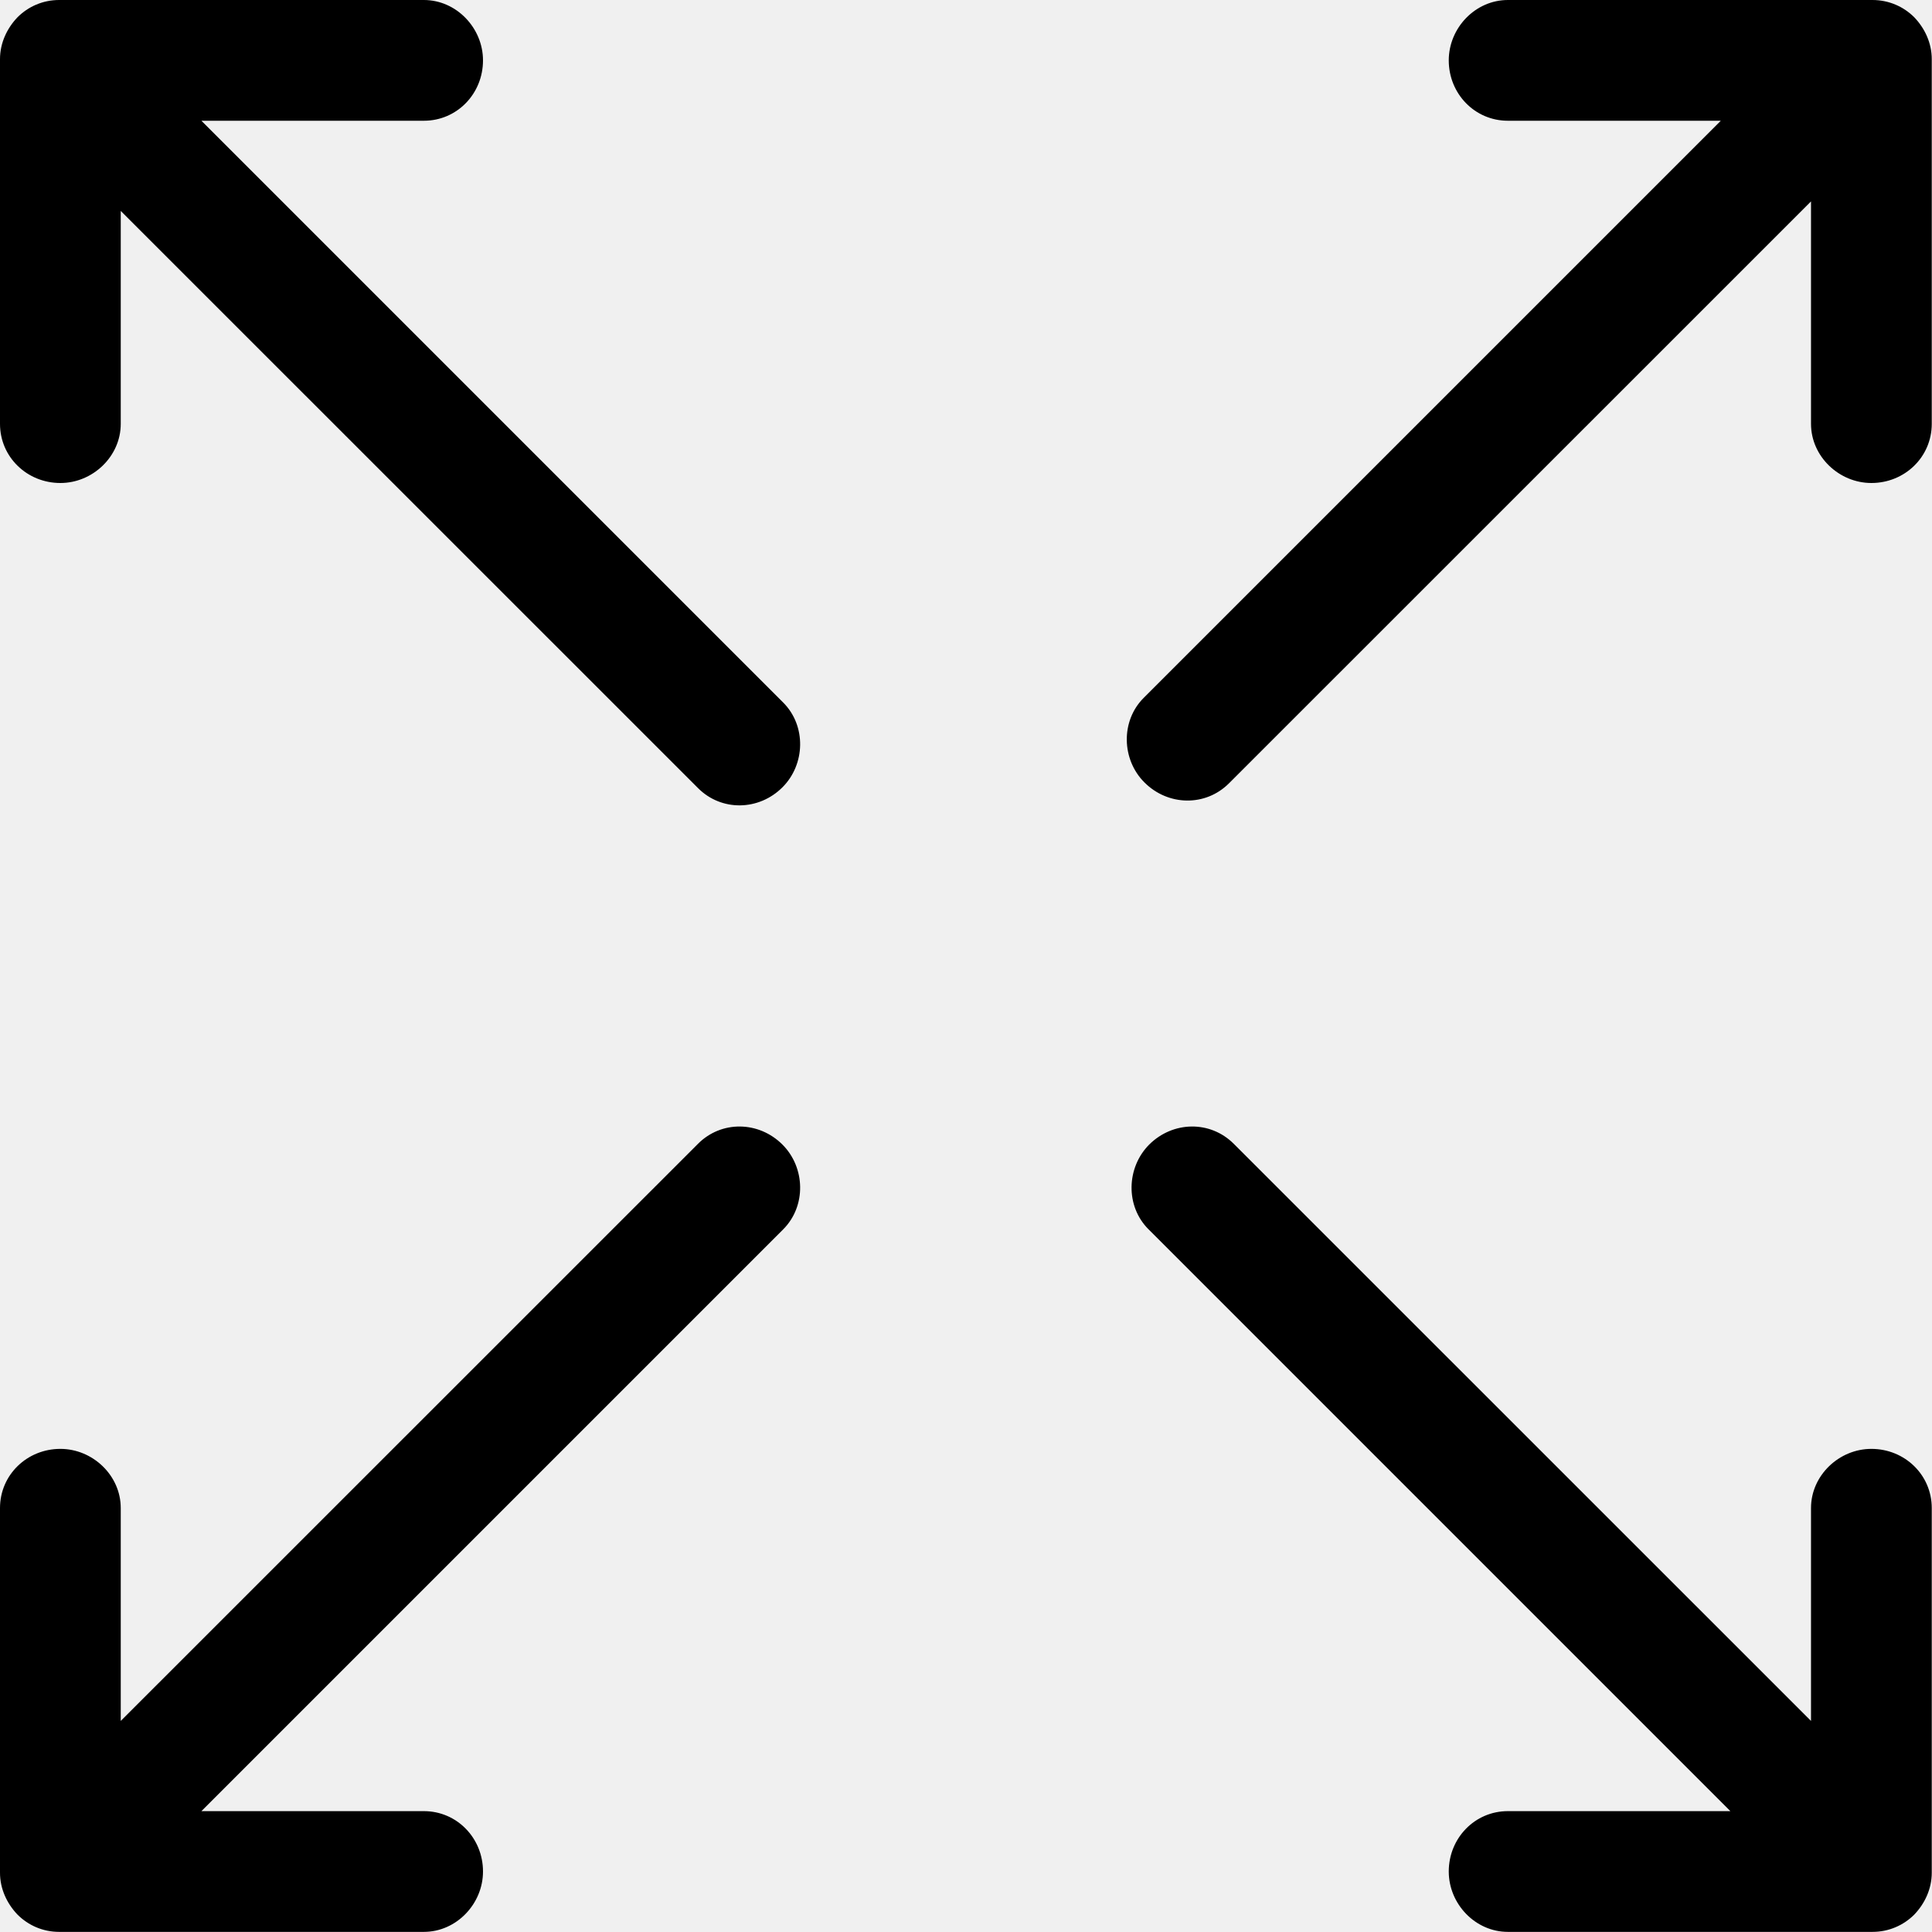
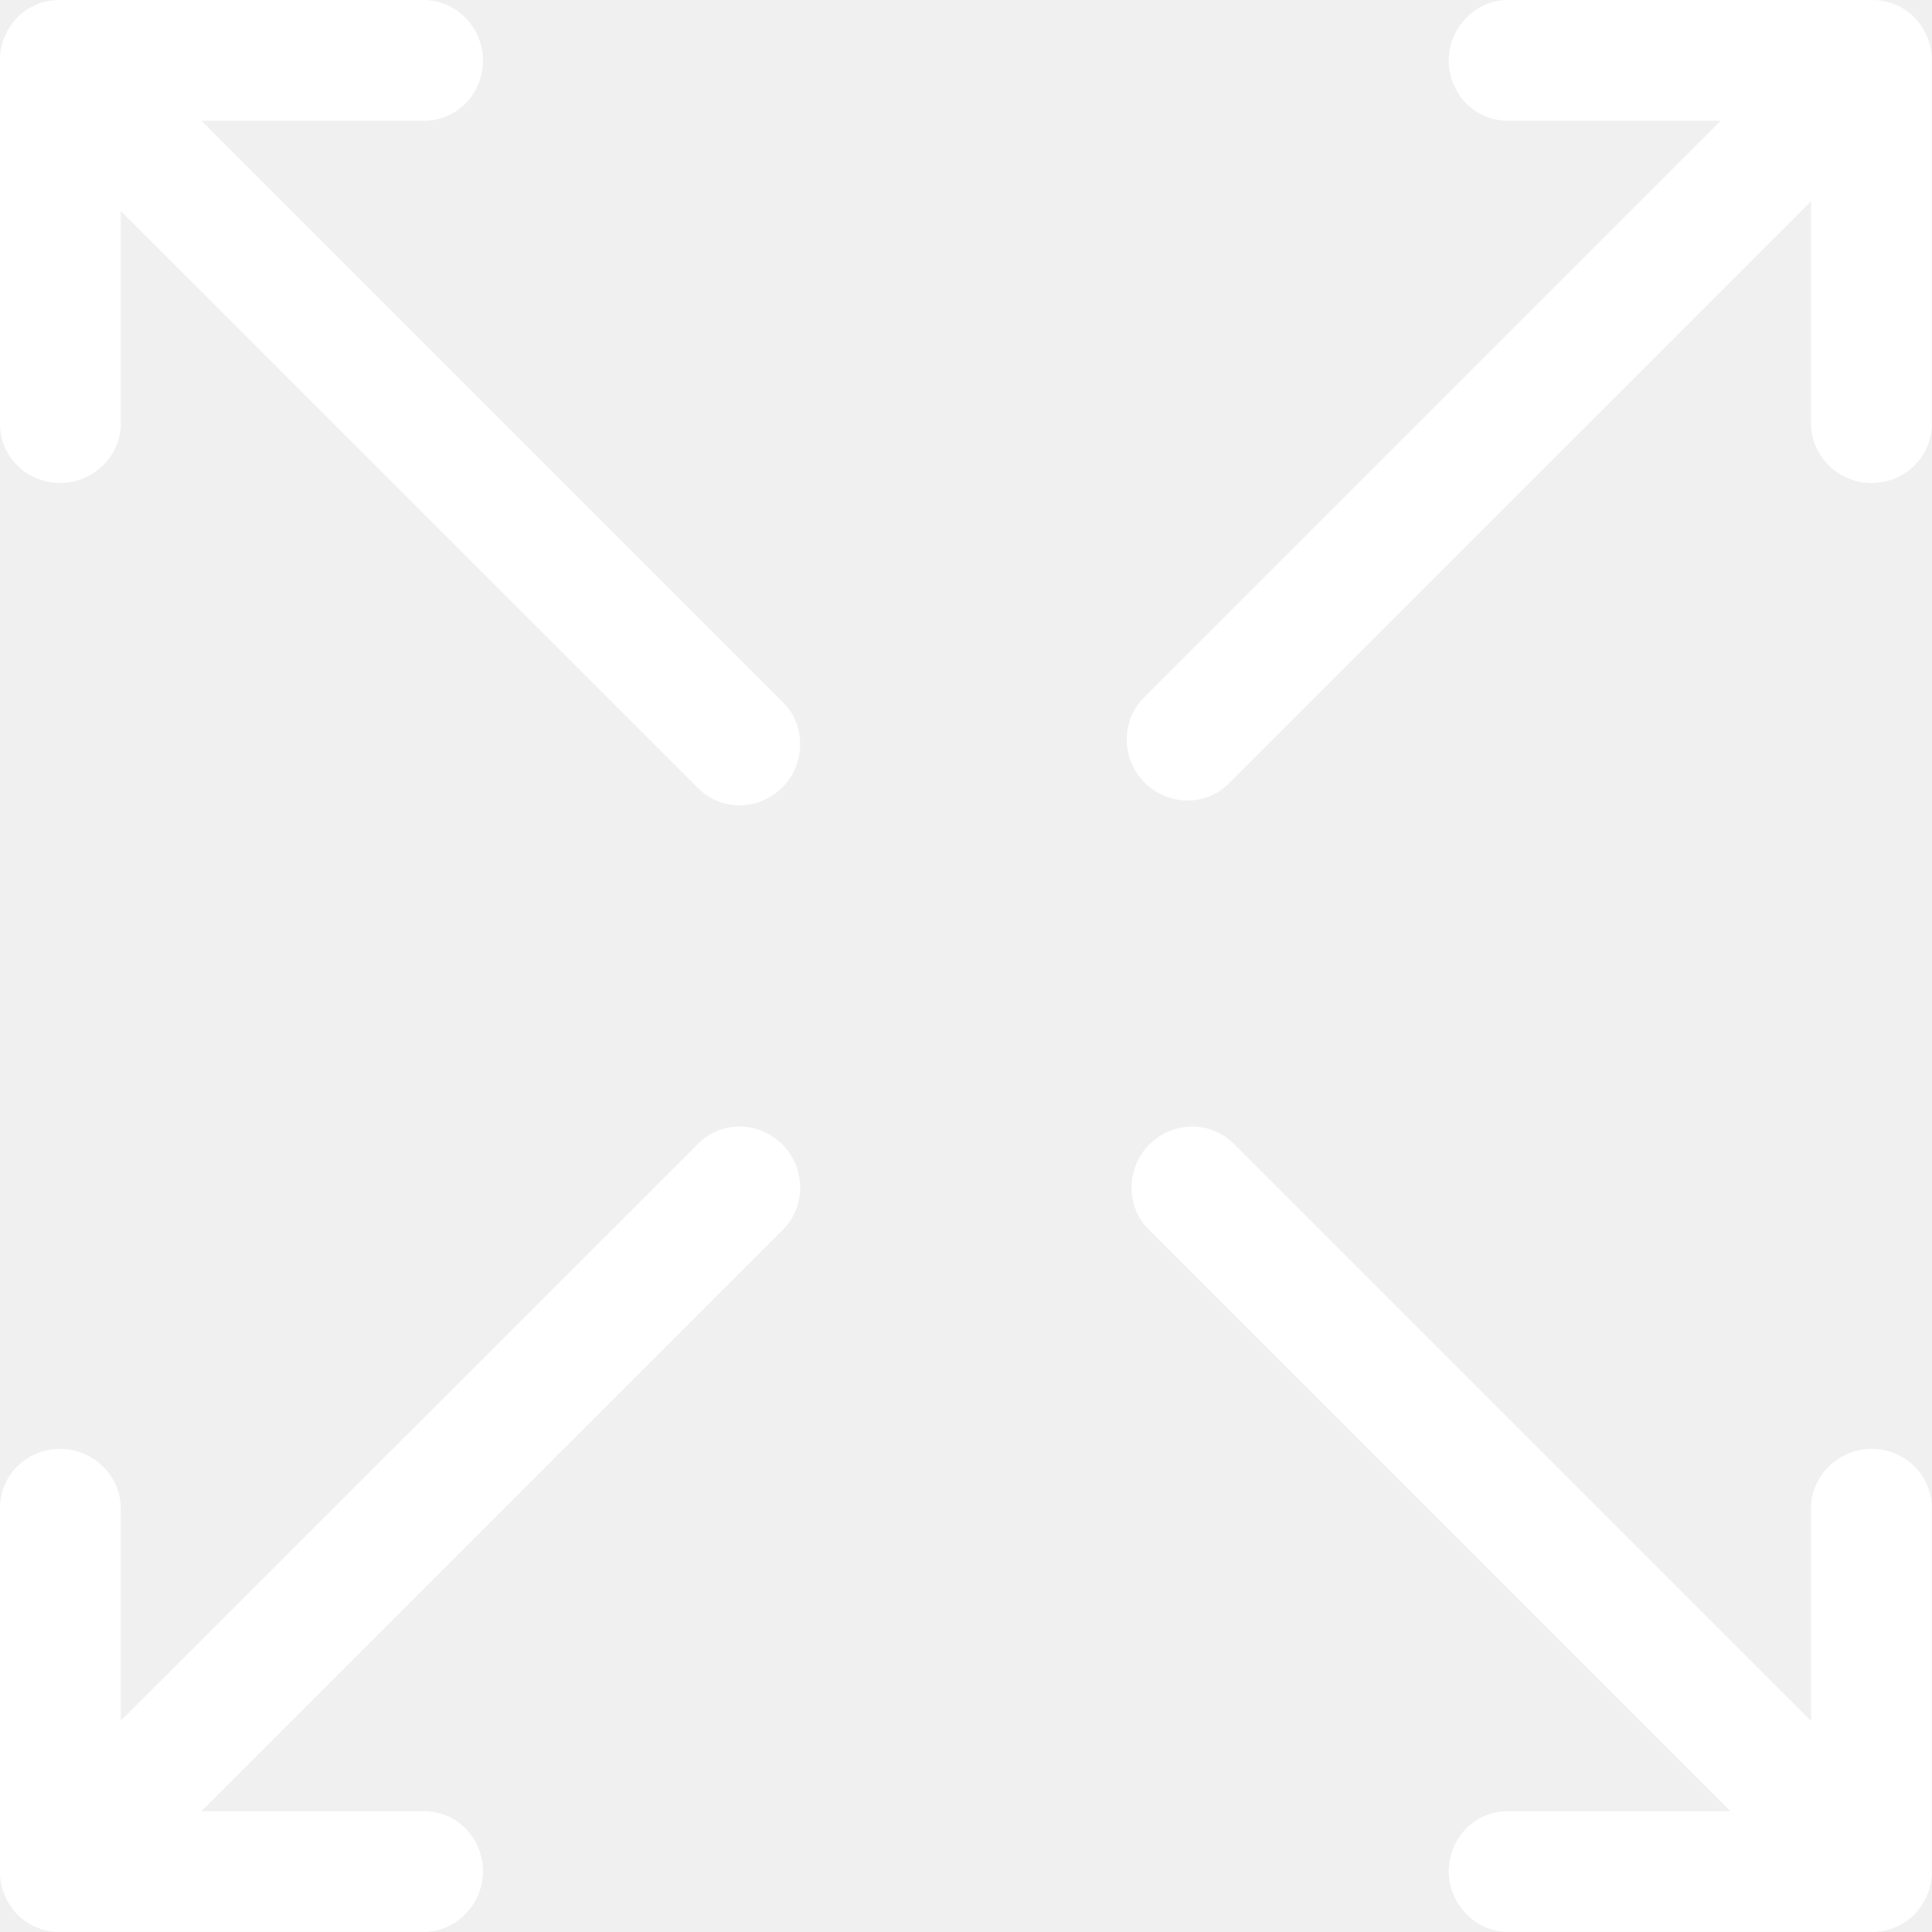
<svg xmlns="http://www.w3.org/2000/svg" width="16" height="16" viewBox="0 0 16 16">
-   <path fill="#000000" fill-rule="evenodd" d="M521.668,212.999 L523.51,212.999 C523.785,212.999 524,213.223 524,213.499 C524,213.767 523.78,213.999 523.51,213.999 L520.49,213.999 C520.354,213.999 520.233,213.944 520.145,213.856 C520.057,213.764 520,213.642 520,213.509 L520,210.489 C520,210.214 520.224,209.999 520.5,209.999 C520.768,209.999 521,210.219 521,210.489 L521,212.252 L525.78,207.473 C525.975,207.277 526.285,207.284 526.48,207.479 C526.67,207.669 526.678,207.988 526.487,208.18 L521.668,212.999 Z M534.33,212.999 L532.488,212.999 C532.213,212.999 531.998,213.223 531.998,213.499 C531.998,213.767 532.217,213.999 532.488,213.999 L535.507,213.999 C535.643,213.999 535.765,213.944 535.853,213.856 C535.941,213.764 535.998,213.642 535.998,213.509 L535.998,210.489 C535.998,210.214 535.774,209.999 535.498,209.999 C535.23,209.999 534.998,210.219 534.998,210.489 L534.998,212.252 L530.218,207.473 C530.022,207.277 529.713,207.284 529.517,207.479 C529.328,207.669 529.319,207.988 529.511,208.18 L534.33,212.999 Z M521.668,199 L523.51,199 C523.785,199 524,198.776 524,198.5 C524,198.232 523.78,198 523.51,198 L520.49,198 C520.354,198 520.233,198.055 520.145,198.143 C520.057,198.235 520,198.357 520,198.49 L520,201.51 C520,201.785 520.224,202 520.5,202 C520.768,202 521,201.78 521,201.51 L521,199.747 L525.78,204.526 C525.975,204.722 526.285,204.715 526.48,204.52 C526.67,204.33 526.678,204.011 526.487,203.819 L521.668,199 Z M534.251,199 L532.488,199 C532.213,199 531.998,198.776 531.998,198.5 C531.998,198.232 532.217,198 532.488,198 L535.507,198 C535.643,198 535.765,198.055 535.853,198.143 C535.941,198.235 535.998,198.357 535.998,198.49 L535.998,201.51 C535.998,201.785 535.774,202 535.498,202 C535.23,202 534.998,201.78 534.998,201.51 L534.998,199.668 L530.178,204.487 C529.983,204.682 529.673,204.675 529.478,204.48 C529.288,204.291 529.28,203.971 529.471,203.78 L534.251,199 Z" transform="translate(-520 -198)" />
+   <path fill="#ffffff" fill-rule="evenodd" d="M521.668,212.999 L523.51,212.999 C523.785,212.999 524,213.223 524,213.499 C524,213.767 523.78,213.999 523.51,213.999 L520.49,213.999 C520.354,213.999 520.233,213.944 520.145,213.856 C520.057,213.764 520,213.642 520,213.509 L520,210.489 C520,210.214 520.224,209.999 520.5,209.999 C520.768,209.999 521,210.219 521,210.489 L521,212.252 L525.78,207.473 C525.975,207.277 526.285,207.284 526.48,207.479 C526.67,207.669 526.678,207.988 526.487,208.18 L521.668,212.999 Z M534.33,212.999 L532.488,212.999 C532.213,212.999 531.998,213.223 531.998,213.499 C531.998,213.767 532.217,213.999 532.488,213.999 L535.507,213.999 C535.643,213.999 535.765,213.944 535.853,213.856 C535.941,213.764 535.998,213.642 535.998,213.509 L535.998,210.489 C535.998,210.214 535.774,209.999 535.498,209.999 C535.23,209.999 534.998,210.219 534.998,210.489 L534.998,212.252 L530.218,207.473 C530.022,207.277 529.713,207.284 529.517,207.479 C529.328,207.669 529.319,207.988 529.511,208.18 L534.33,212.999 Z M521.668,199 L523.51,199 C523.785,199 524,198.776 524,198.5 C524,198.232 523.78,198 523.51,198 L520.49,198 C520.354,198 520.233,198.055 520.145,198.143 C520.057,198.235 520,198.357 520,198.49 L520,201.51 C520,201.785 520.224,202 520.5,202 C520.768,202 521,201.78 521,201.51 L521,199.747 L525.78,204.526 C525.975,204.722 526.285,204.715 526.48,204.52 C526.67,204.33 526.678,204.011 526.487,203.819 L521.668,199 Z M534.251,199 L532.488,199 C532.213,199 531.998,198.776 531.998,198.5 C531.998,198.232 532.217,198 532.488,198 L535.507,198 C535.643,198 535.765,198.055 535.853,198.143 C535.941,198.235 535.998,198.357 535.998,198.49 L535.998,201.51 C535.998,201.785 535.774,202 535.498,202 C535.23,202 534.998,201.78 534.998,201.51 L534.998,199.668 L530.178,204.487 C529.983,204.682 529.673,204.675 529.478,204.48 C529.288,204.291 529.28,203.971 529.471,203.78 L534.251,199 Z" transform="translate(-520 -198)" />
</svg>
